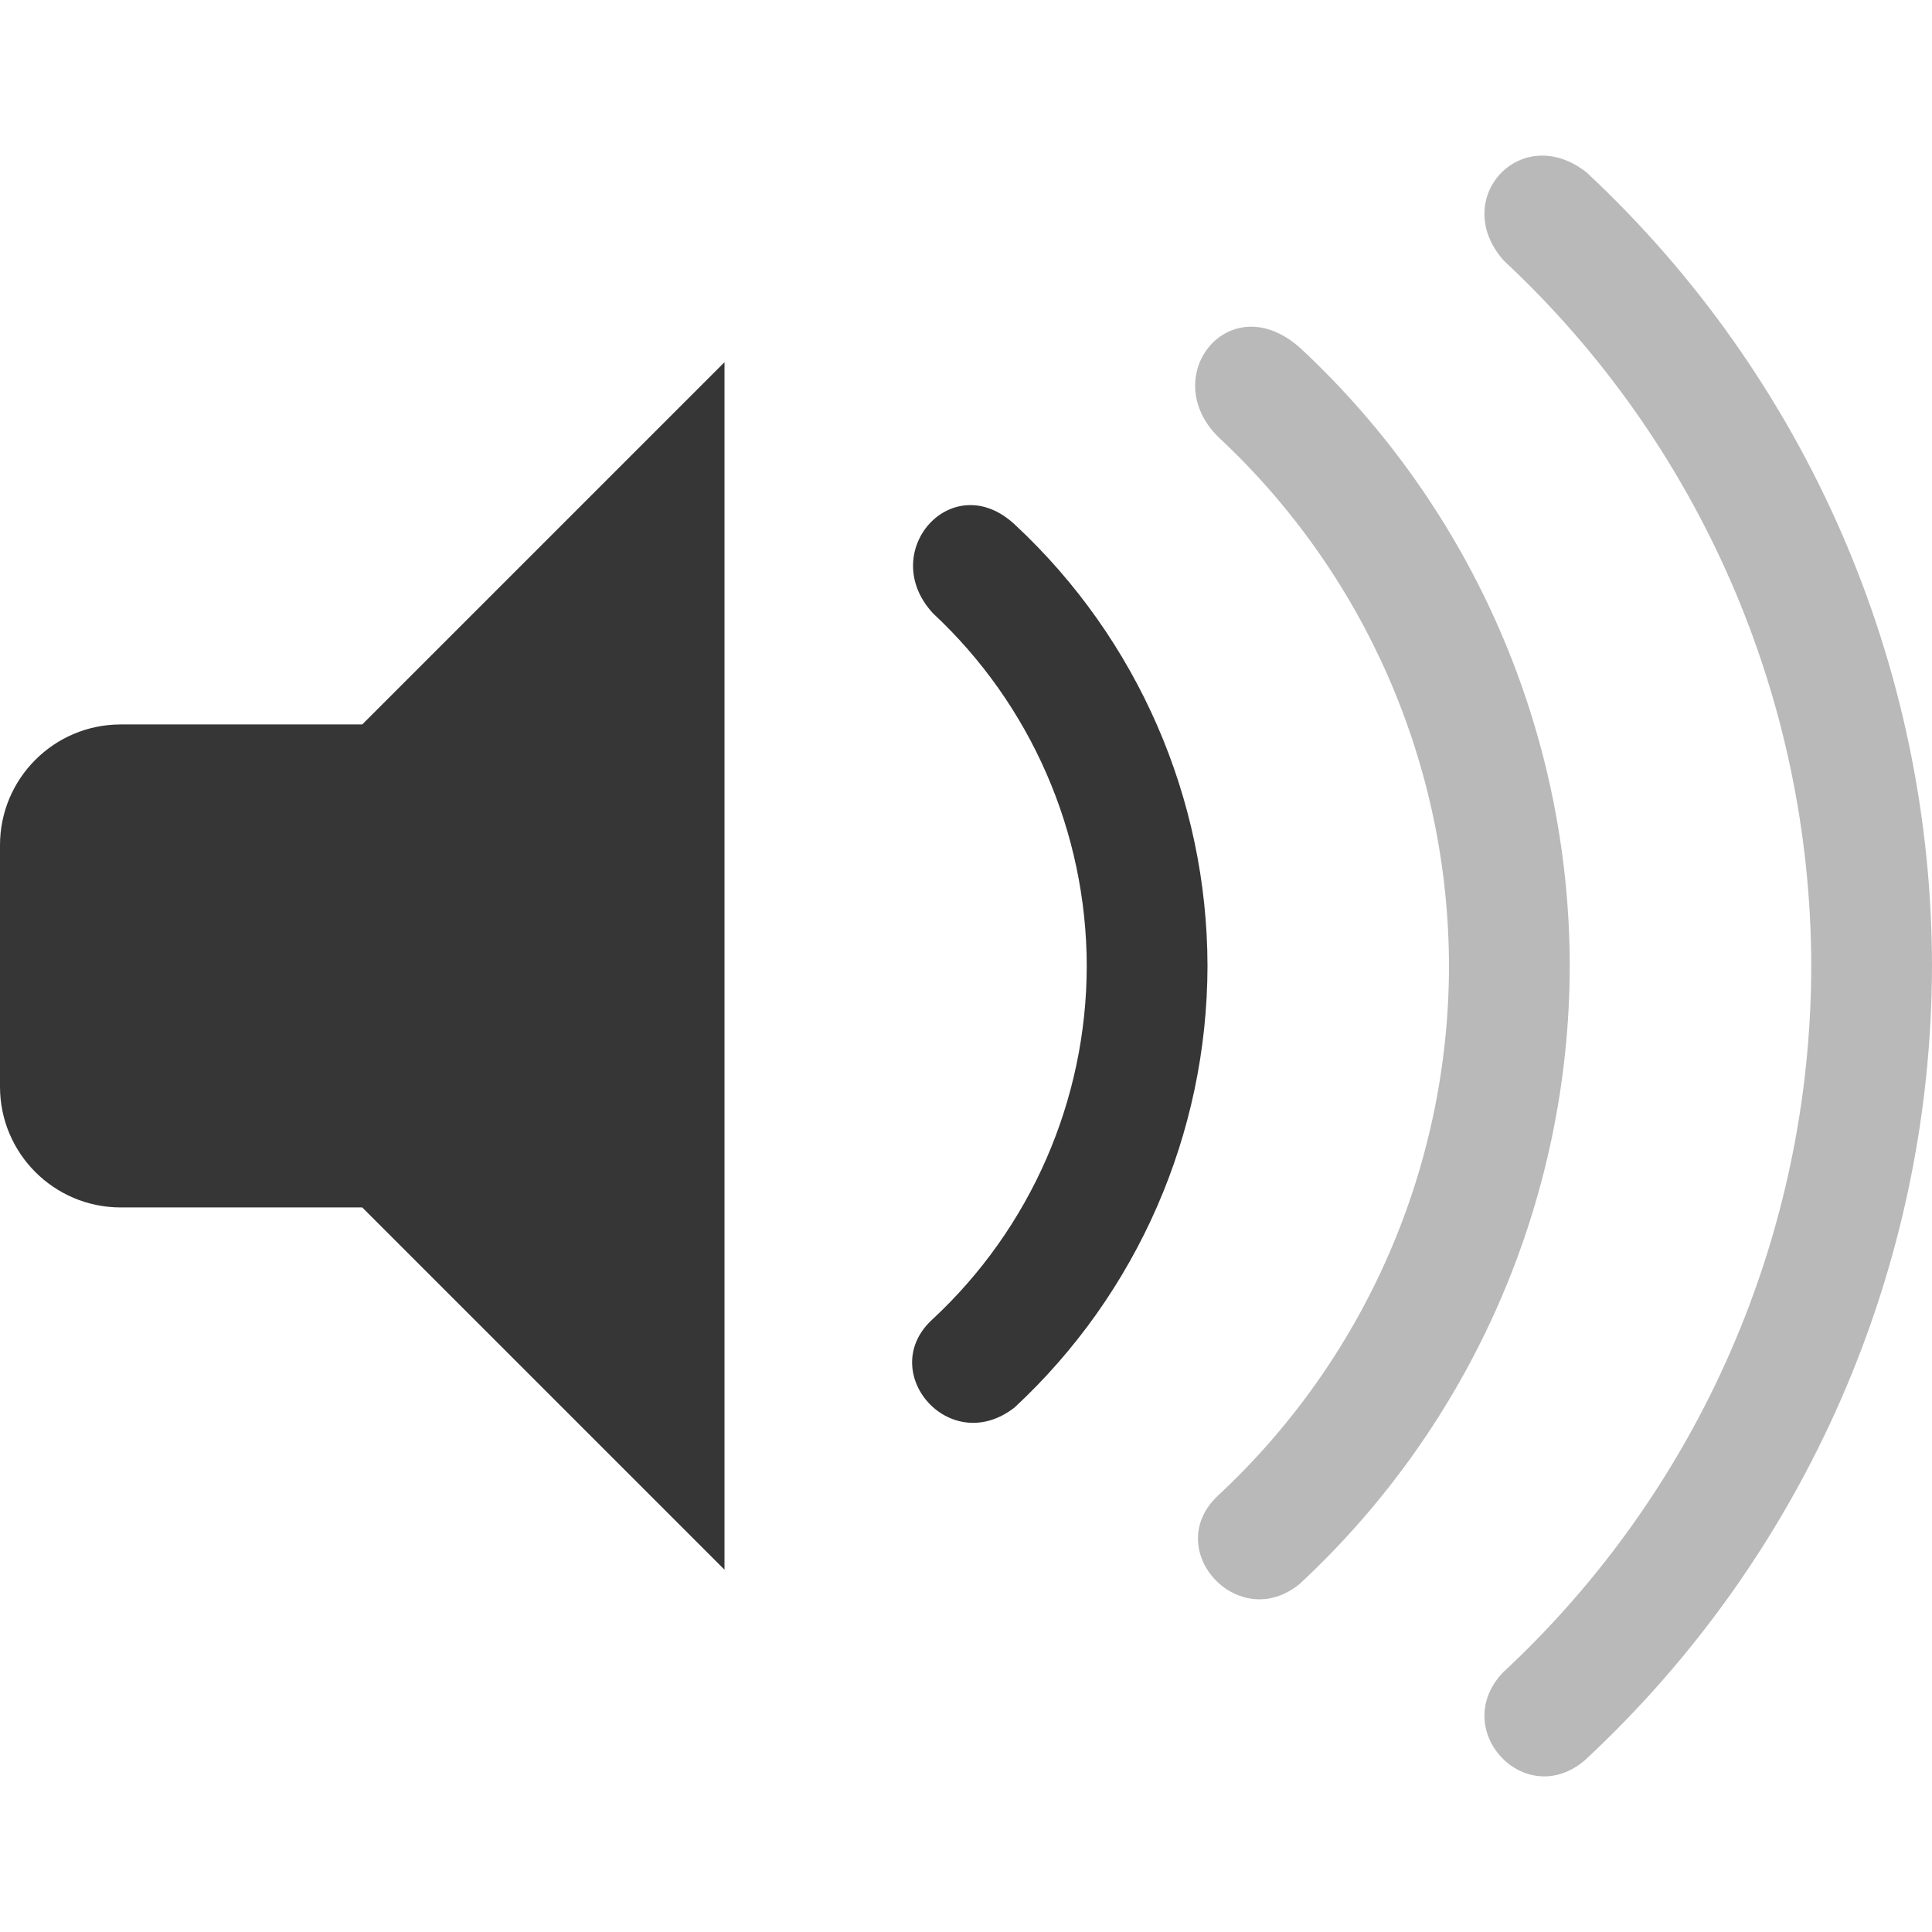
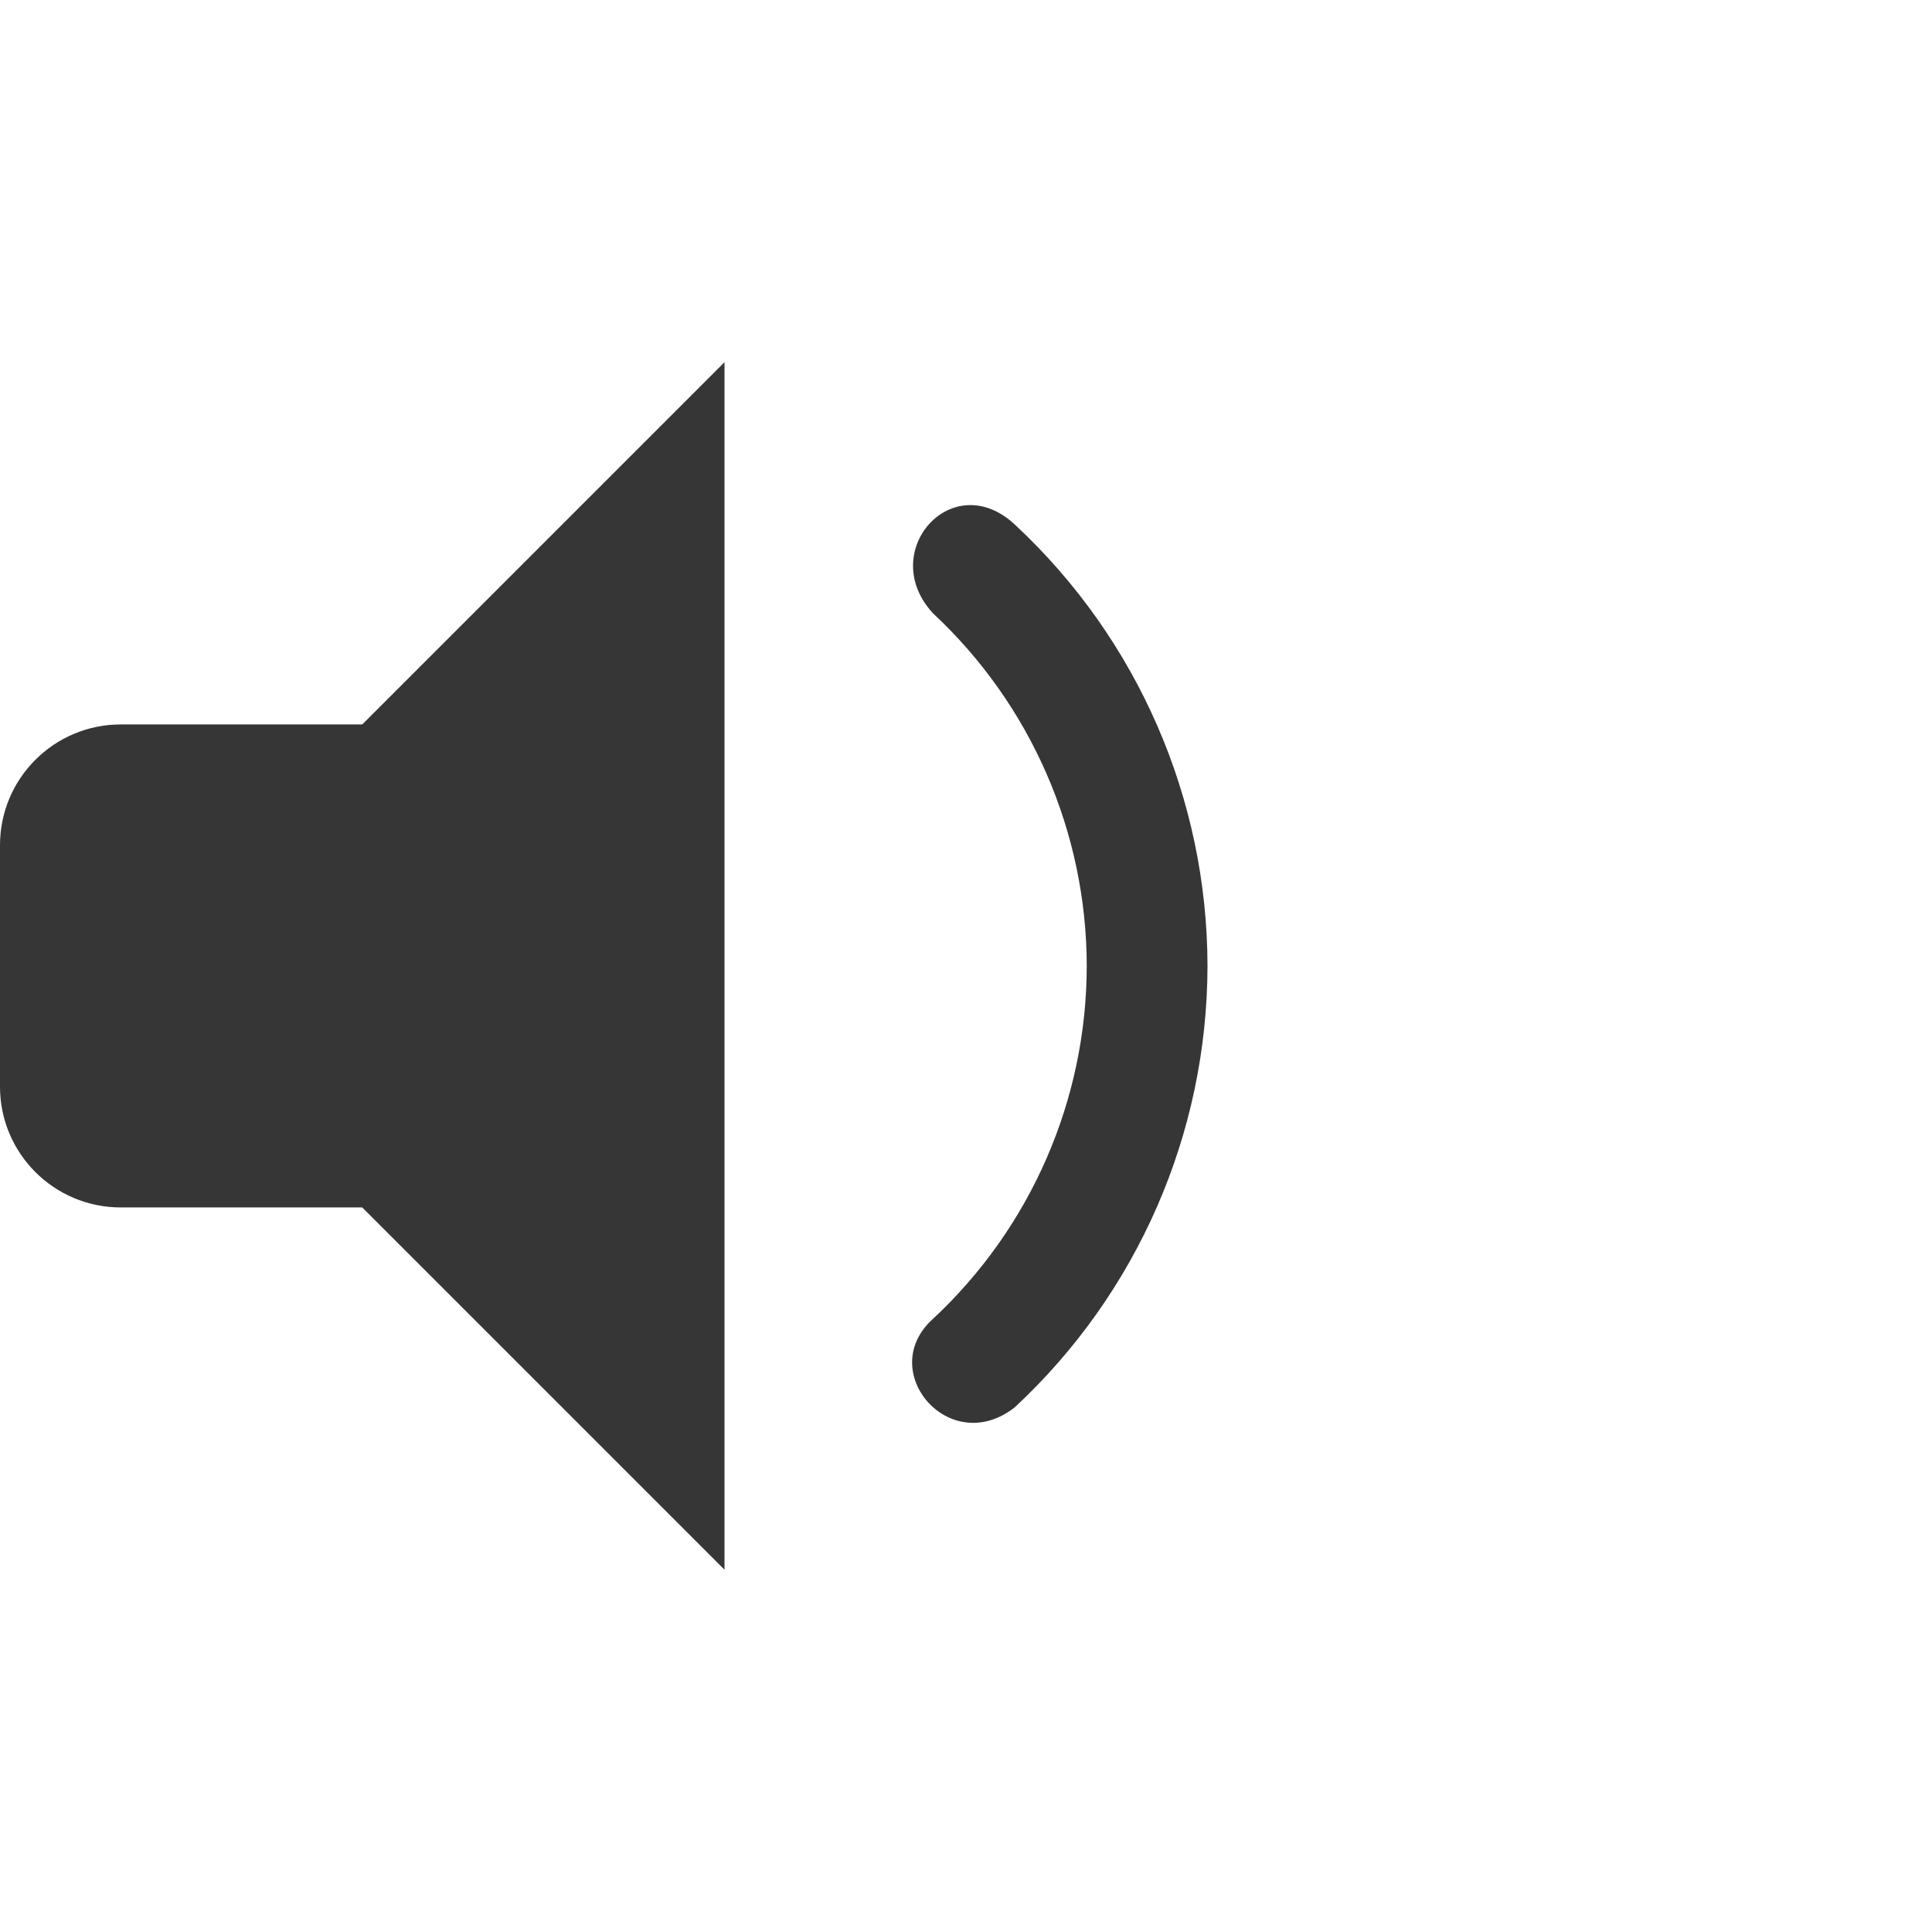
<svg xmlns="http://www.w3.org/2000/svg" width="16" height="16" version="1.1">
  <g transform="translate(0 -.00047914)" fill="#363636">
    <rect y="6" width="5" height="4" ry="1" fill-rule="evenodd" />
    <path d="m6 3-3 3v4l3 3z" />
    <g fill-rule="evenodd">
-       <path d="M 13.139,1.428 C 12.594,1 12,1.652 12.455,2.16 A 8,8 0 0 1 15,8 8,8 0 0 1 12.446,13.852 C 12,14.323 12.626,15 13.123,14.58 A 9,9 0 0 0 16,8 9,9 0 0 0 13.139,1.428 Z" opacity=".35" />
-       <path d="m10.775 2.889c-0.587-0.535-1.199 0.225-0.684 0.732a6 6 0 0 1 1.909 4.379 6 6 0 0 1-1.916 4.389c-0.469 0.446 0.173 1.146 0.68 0.728a7 7 0 0 0 2.236-5.117 7 7 0 0 0-2.225-5.111z" opacity=".35" />
      <path d="M 8.41,4.35 C 7.89,3.856 7.255,4.57 7.727,5.08 A 4,4 0 0 1 9,8 4,4 0 0 1 7.723,10.926 c -0.473,0.43 0.14,1.152 0.68,0.73 A 5,5 0 0 0 10,8 5,5 0 0 0 8.41,4.35 Z" />
    </g>
  </g>
</svg>
